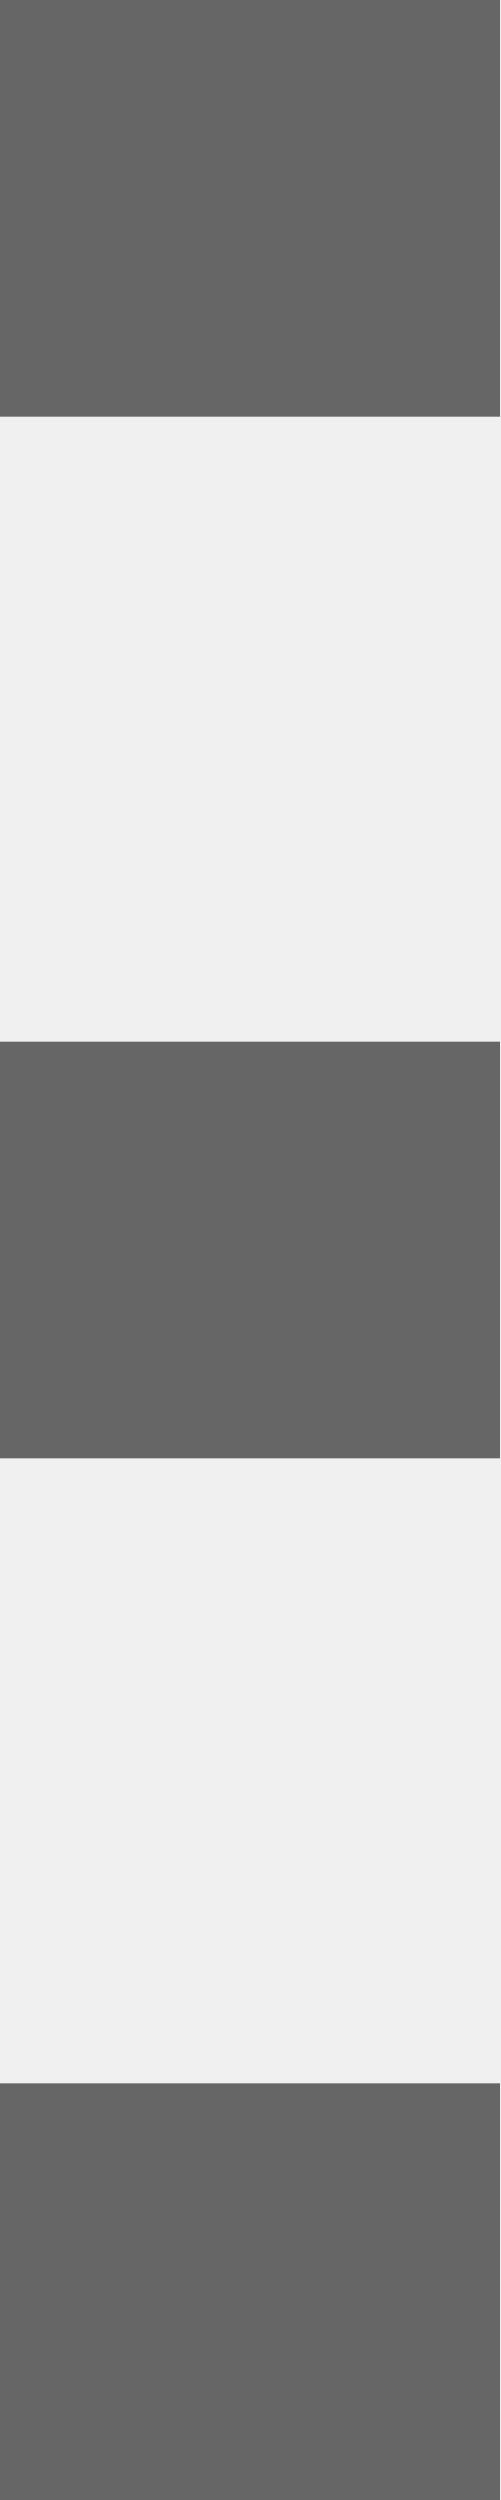
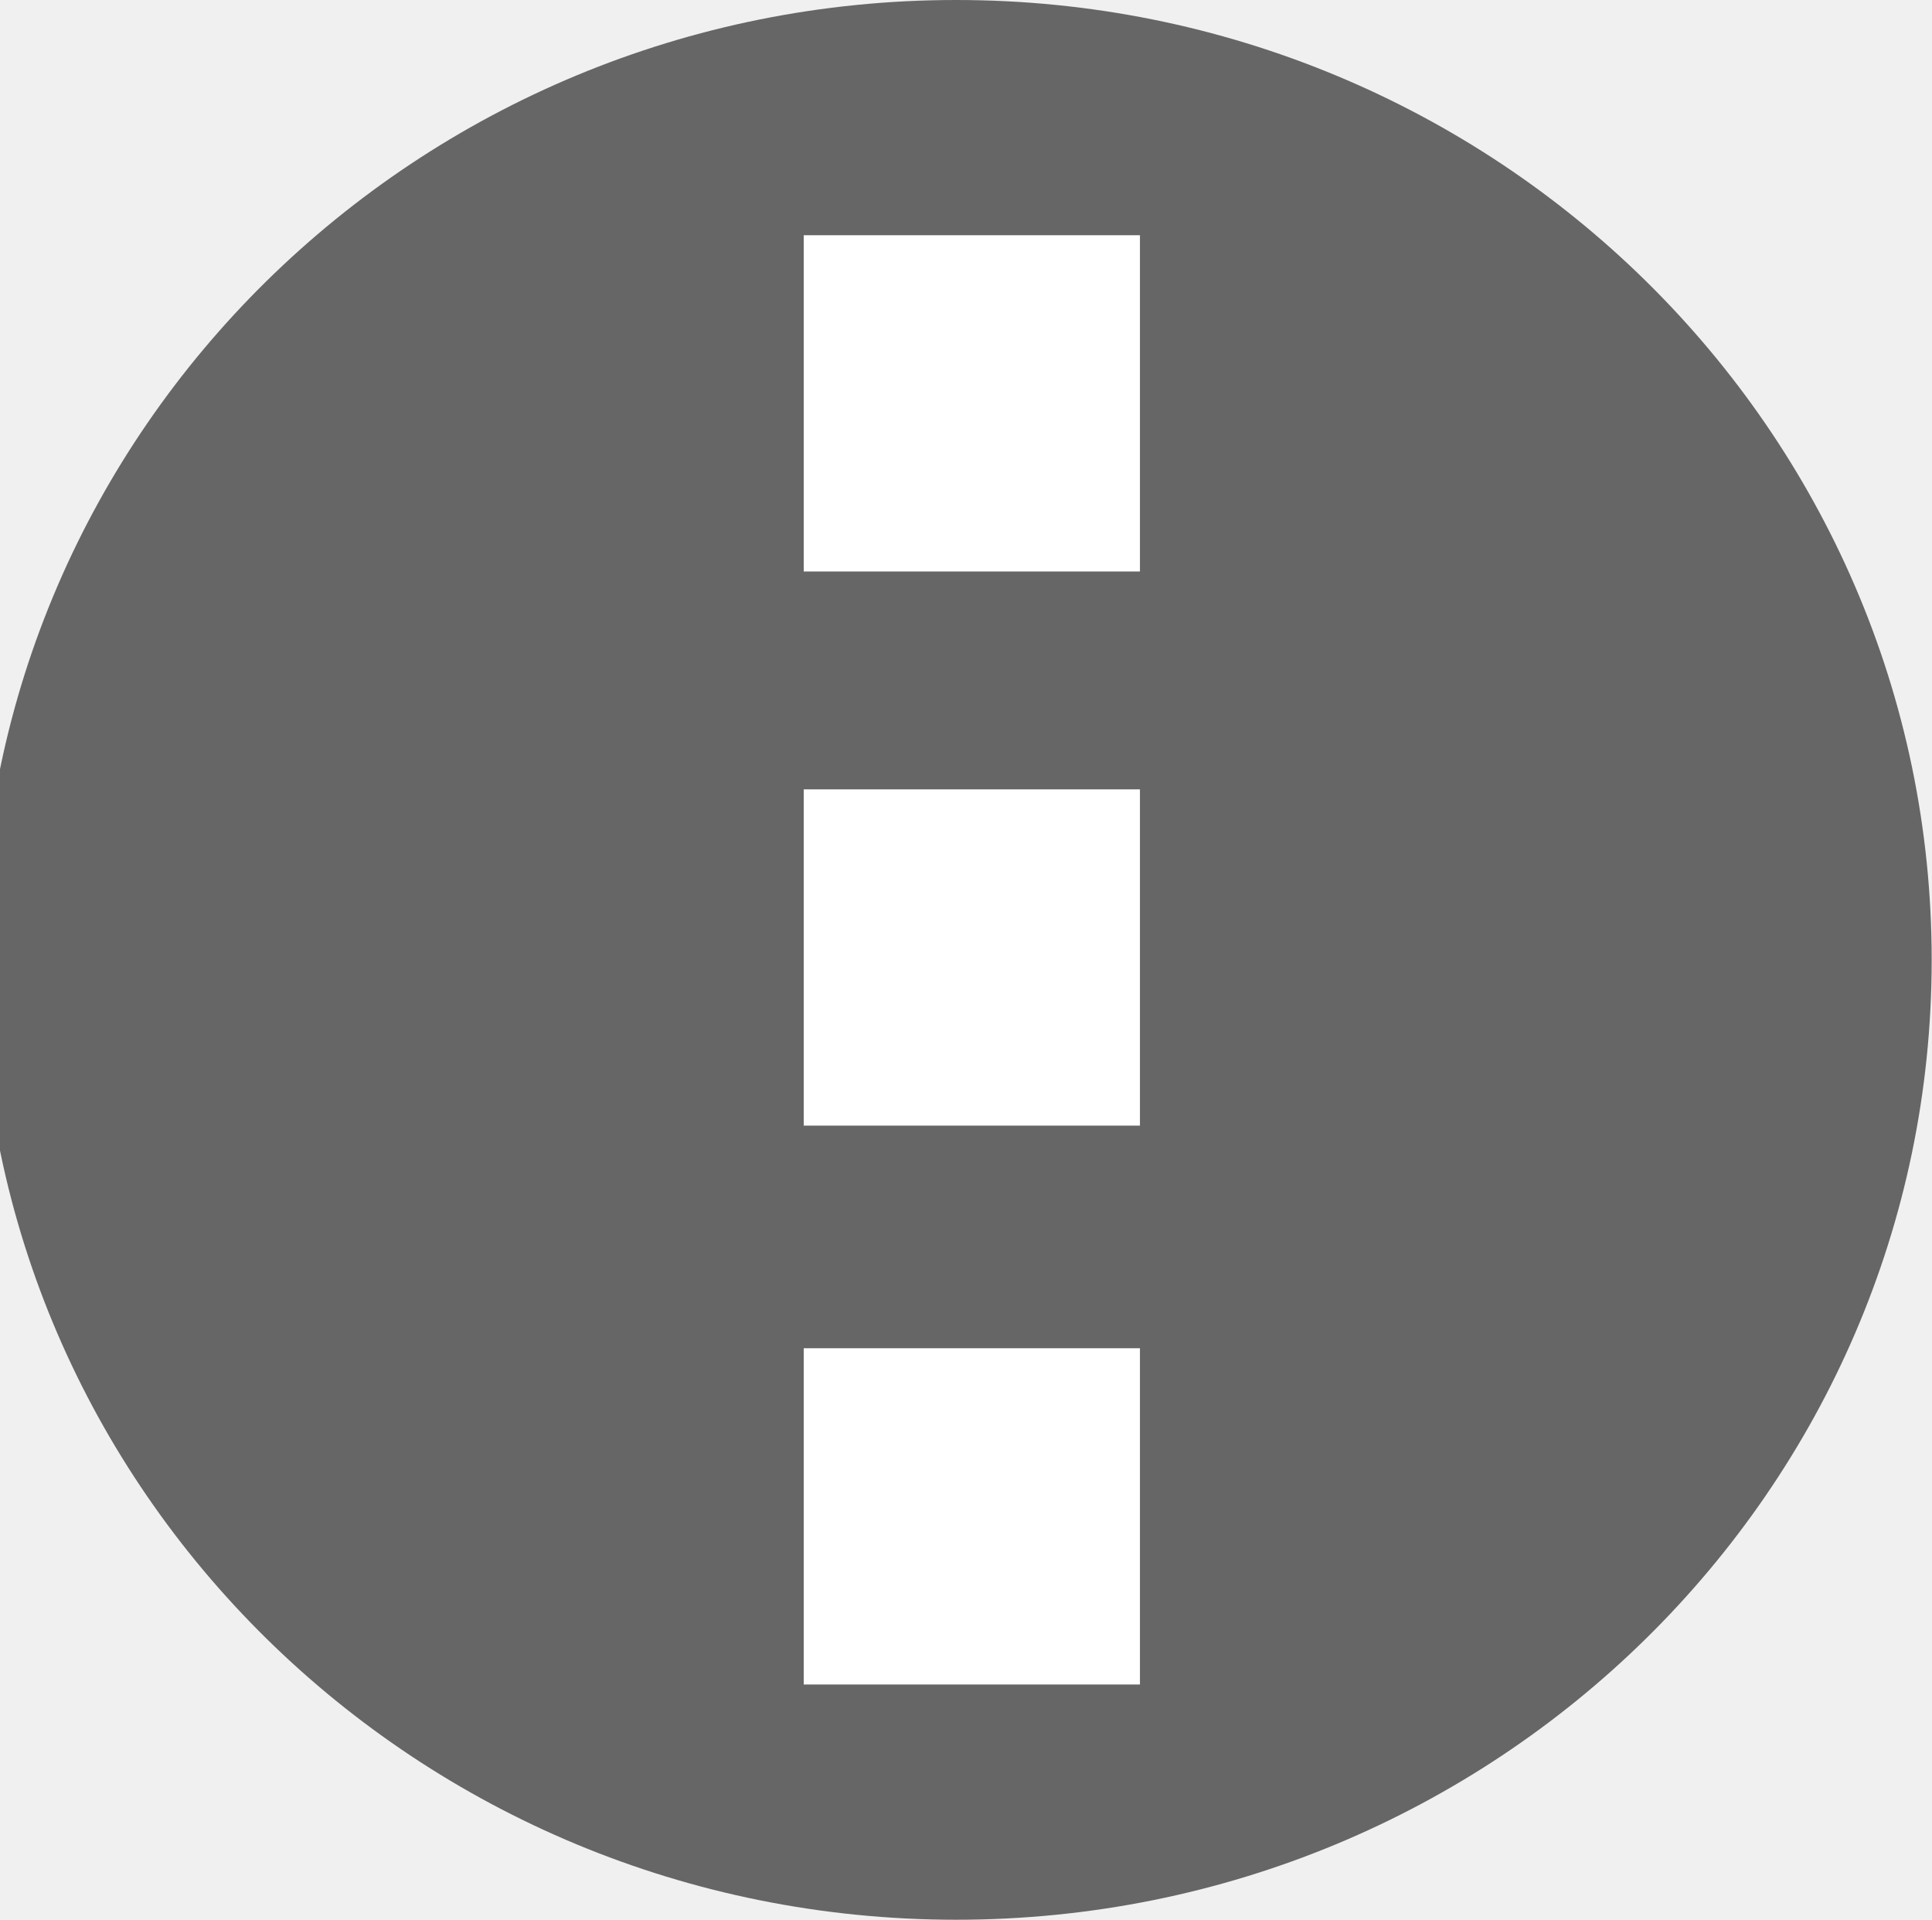
- <svg xmlns="http://www.w3.org/2000/svg" version="1.1" id="Layer_1" x="0px" y="0px" viewBox="-296 391 2.4 12" enable-background="new -296 391 2.4 12" xml:space="preserve">
-   <g id="Page-1">
-     <g id="Core" transform="translate(-87, -342)">
-       <g id="menu" transform="translate(87, 342)">
-         <path id="Shape" fill="#666666" d="M-296,403h2.4v-2h-2.4V403L-296,403z M-296,398h2.4v-2h-2.4V398L-296,398z M-296,391v2h2.4v-2     H-296L-296,391z" />
-       </g>
-     </g>
+ <svg xmlns="http://www.w3.org/2000/svg" version="1.1" id="Layer_1" x="0px" y="0px" viewBox="0 103.6 612 608" enable-background="new 0 103.6 612 608" xml:space="preserve">
+   <g id="Layer_2">
+     <ellipse fill="#666666" cx="302.9" cy="407.6" rx="309" ry="304" />
+   </g>
+   <g id="Layer_1_1_">
+ 	</g>
+   <g id="Layer_3">
+     <rect x="254.6" y="178.1" fill="#FFFFFF" width="106.5" height="106.5" />
+     <rect x="254.6" y="353.6" fill="#FFFFFF" width="106.5" height="106.5" />
+     <rect x="254.6" y="530.6" fill="#FFFFFF" width="106.5" height="106.5" />
  </g>
</svg>
